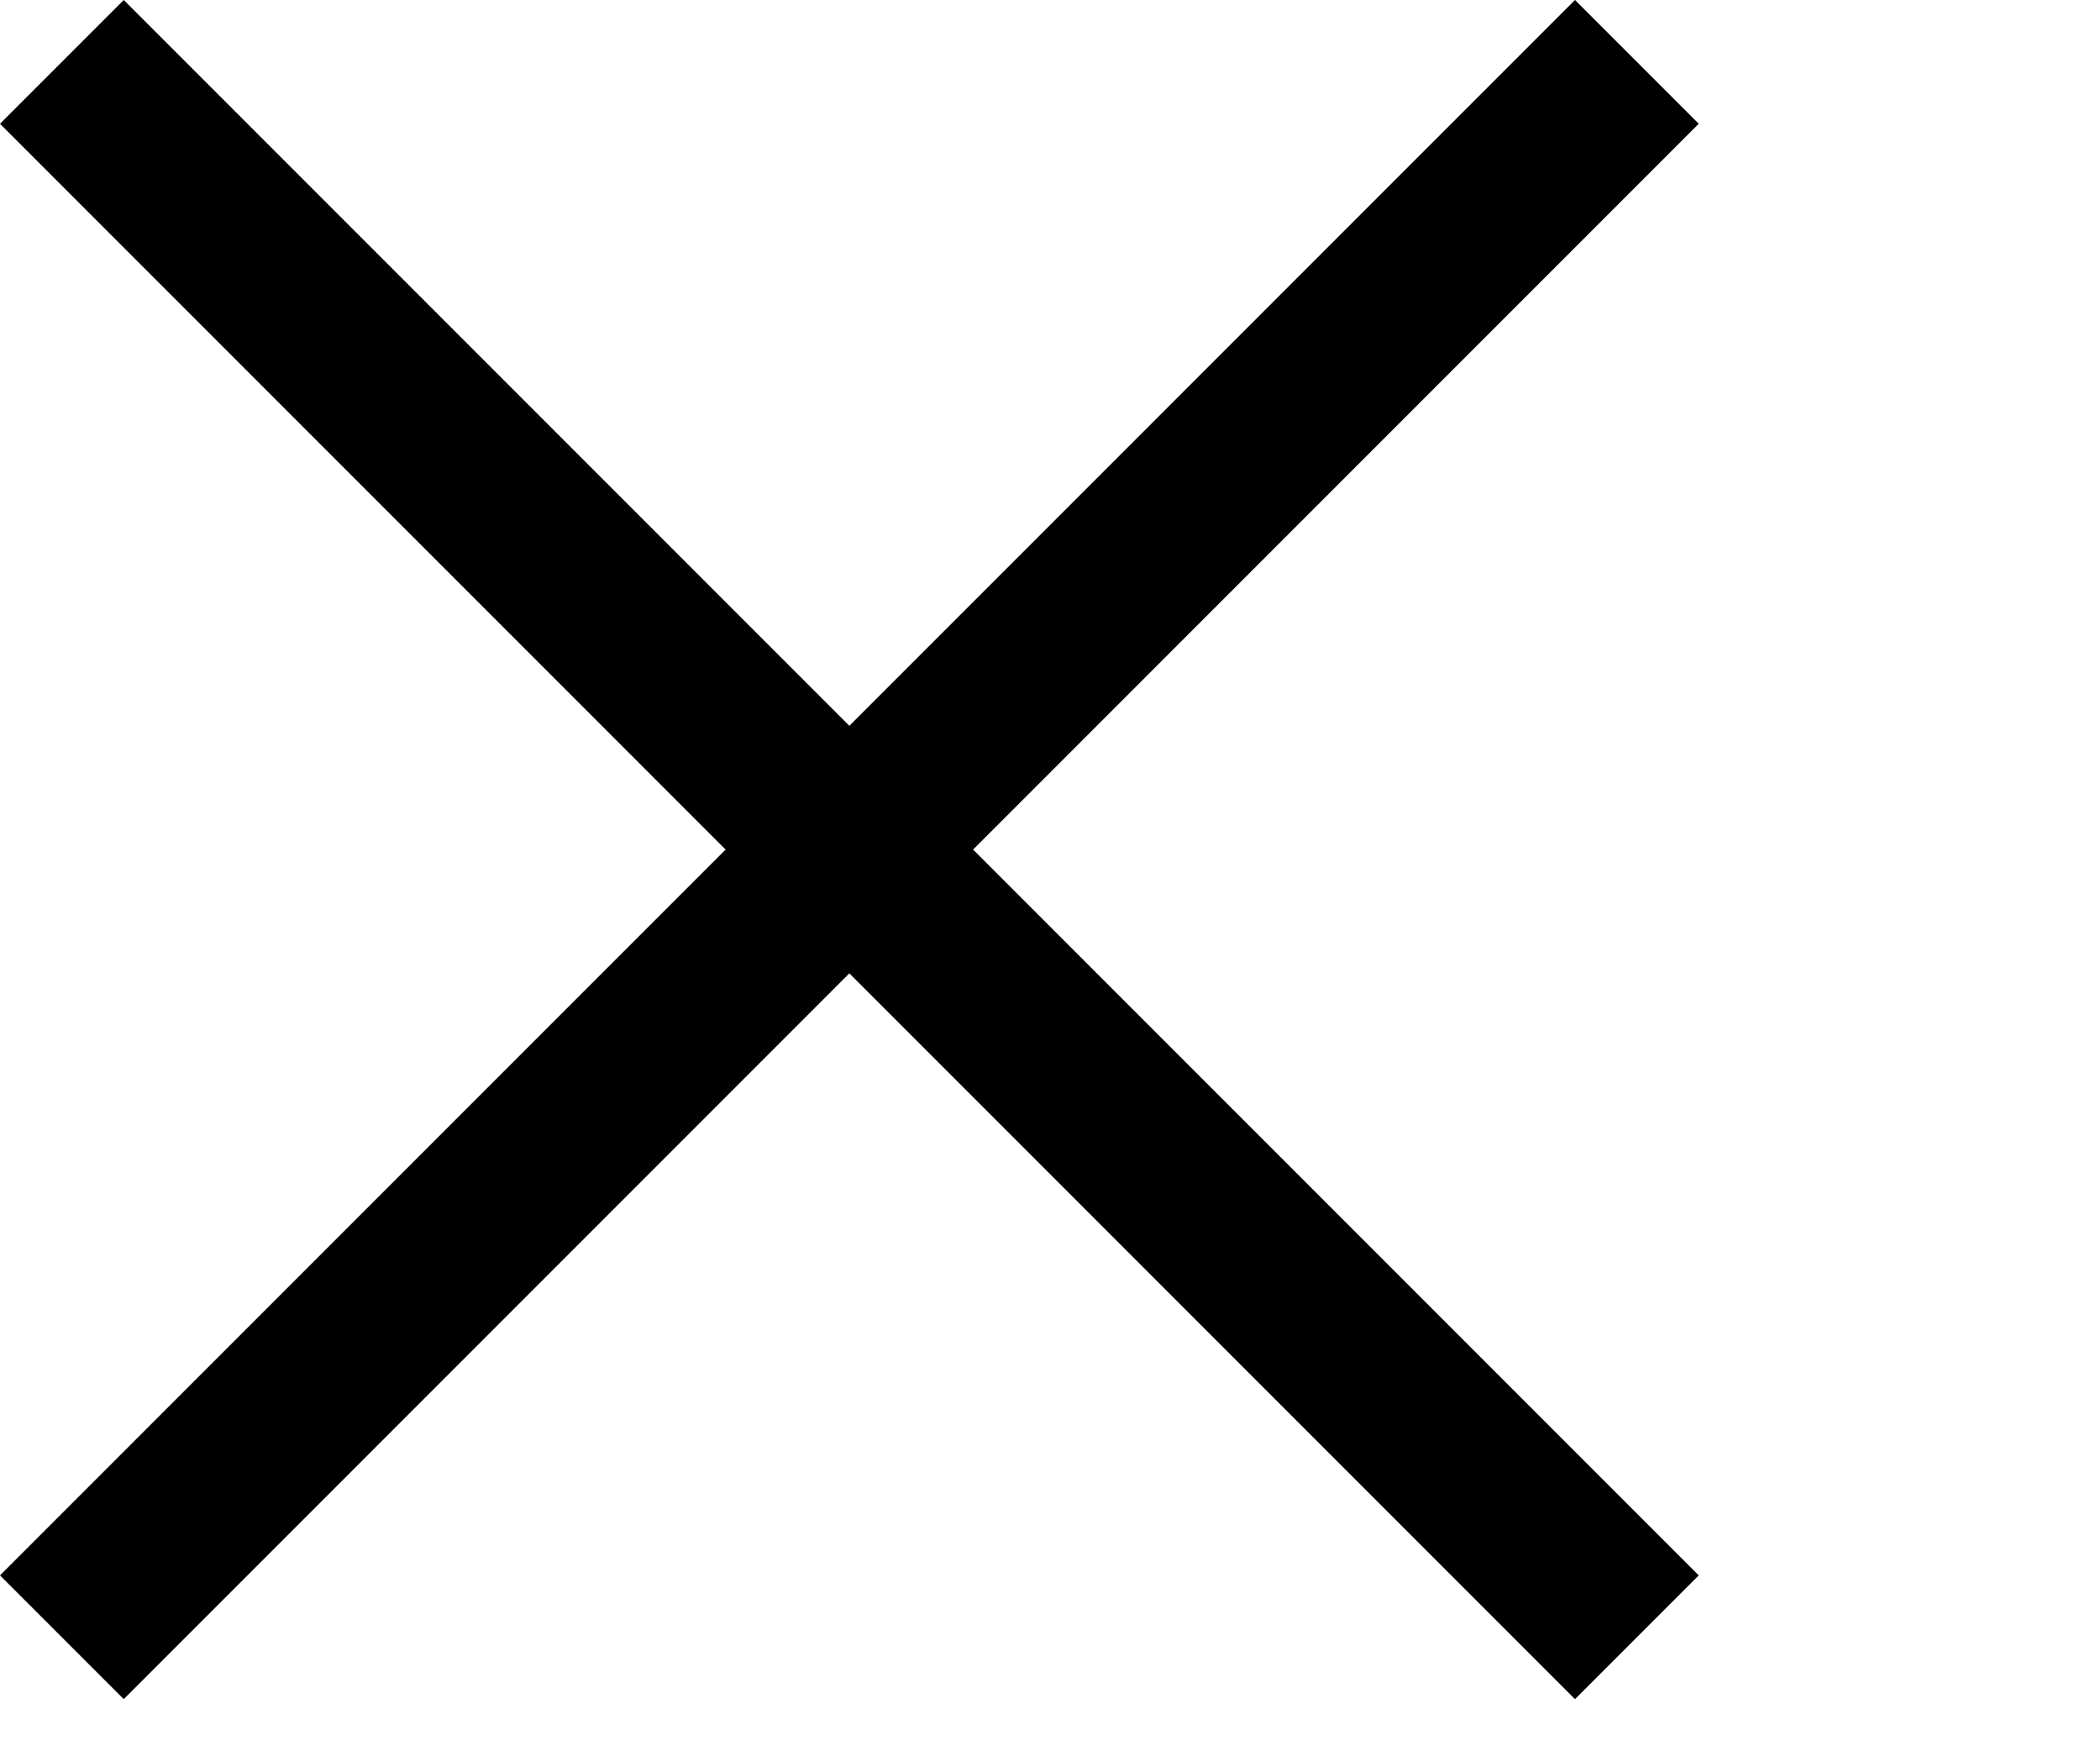
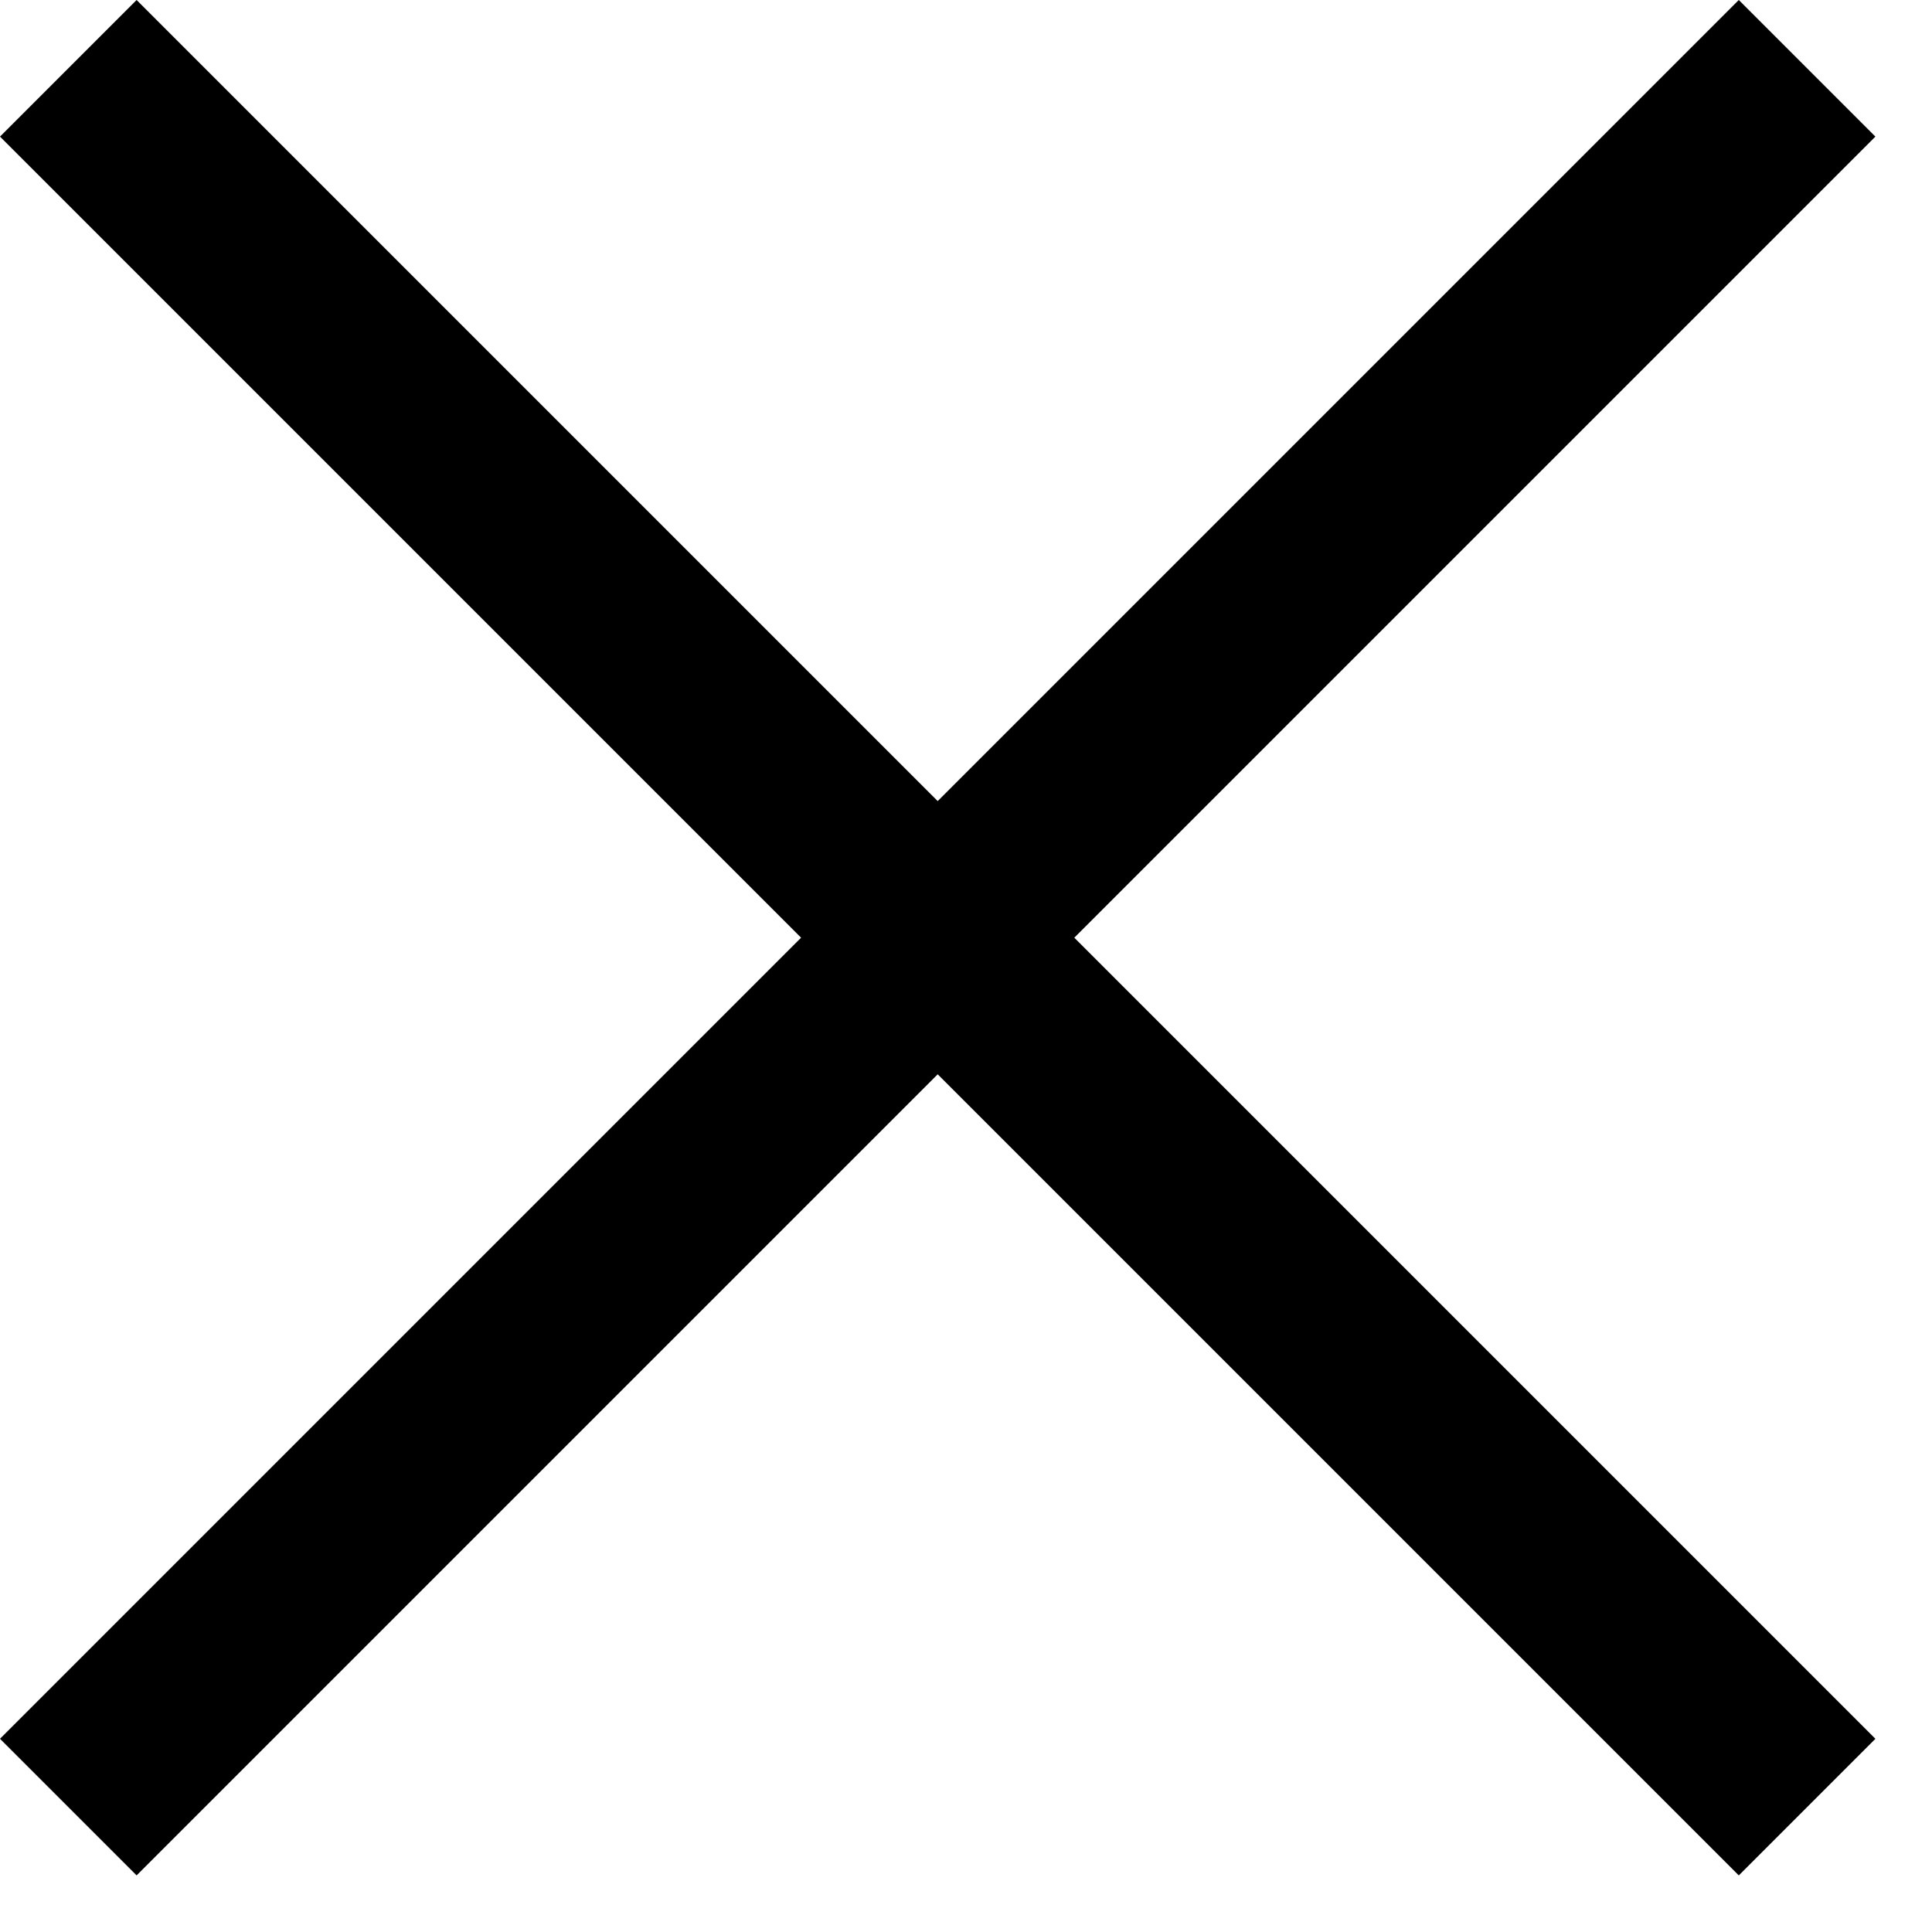
- <svg xmlns="http://www.w3.org/2000/svg" width="24" height="20" viewBox="0 0 24 20" fill="none">
+ <svg xmlns="http://www.w3.org/2000/svg" width="20" height="20" viewBox="0 0 20 20" fill="none">
  <path d="M18.707 0.707L0.707 18.707M18.707 18.707L0.707 0.707" stroke="black" stroke-width="2" />
</svg>
